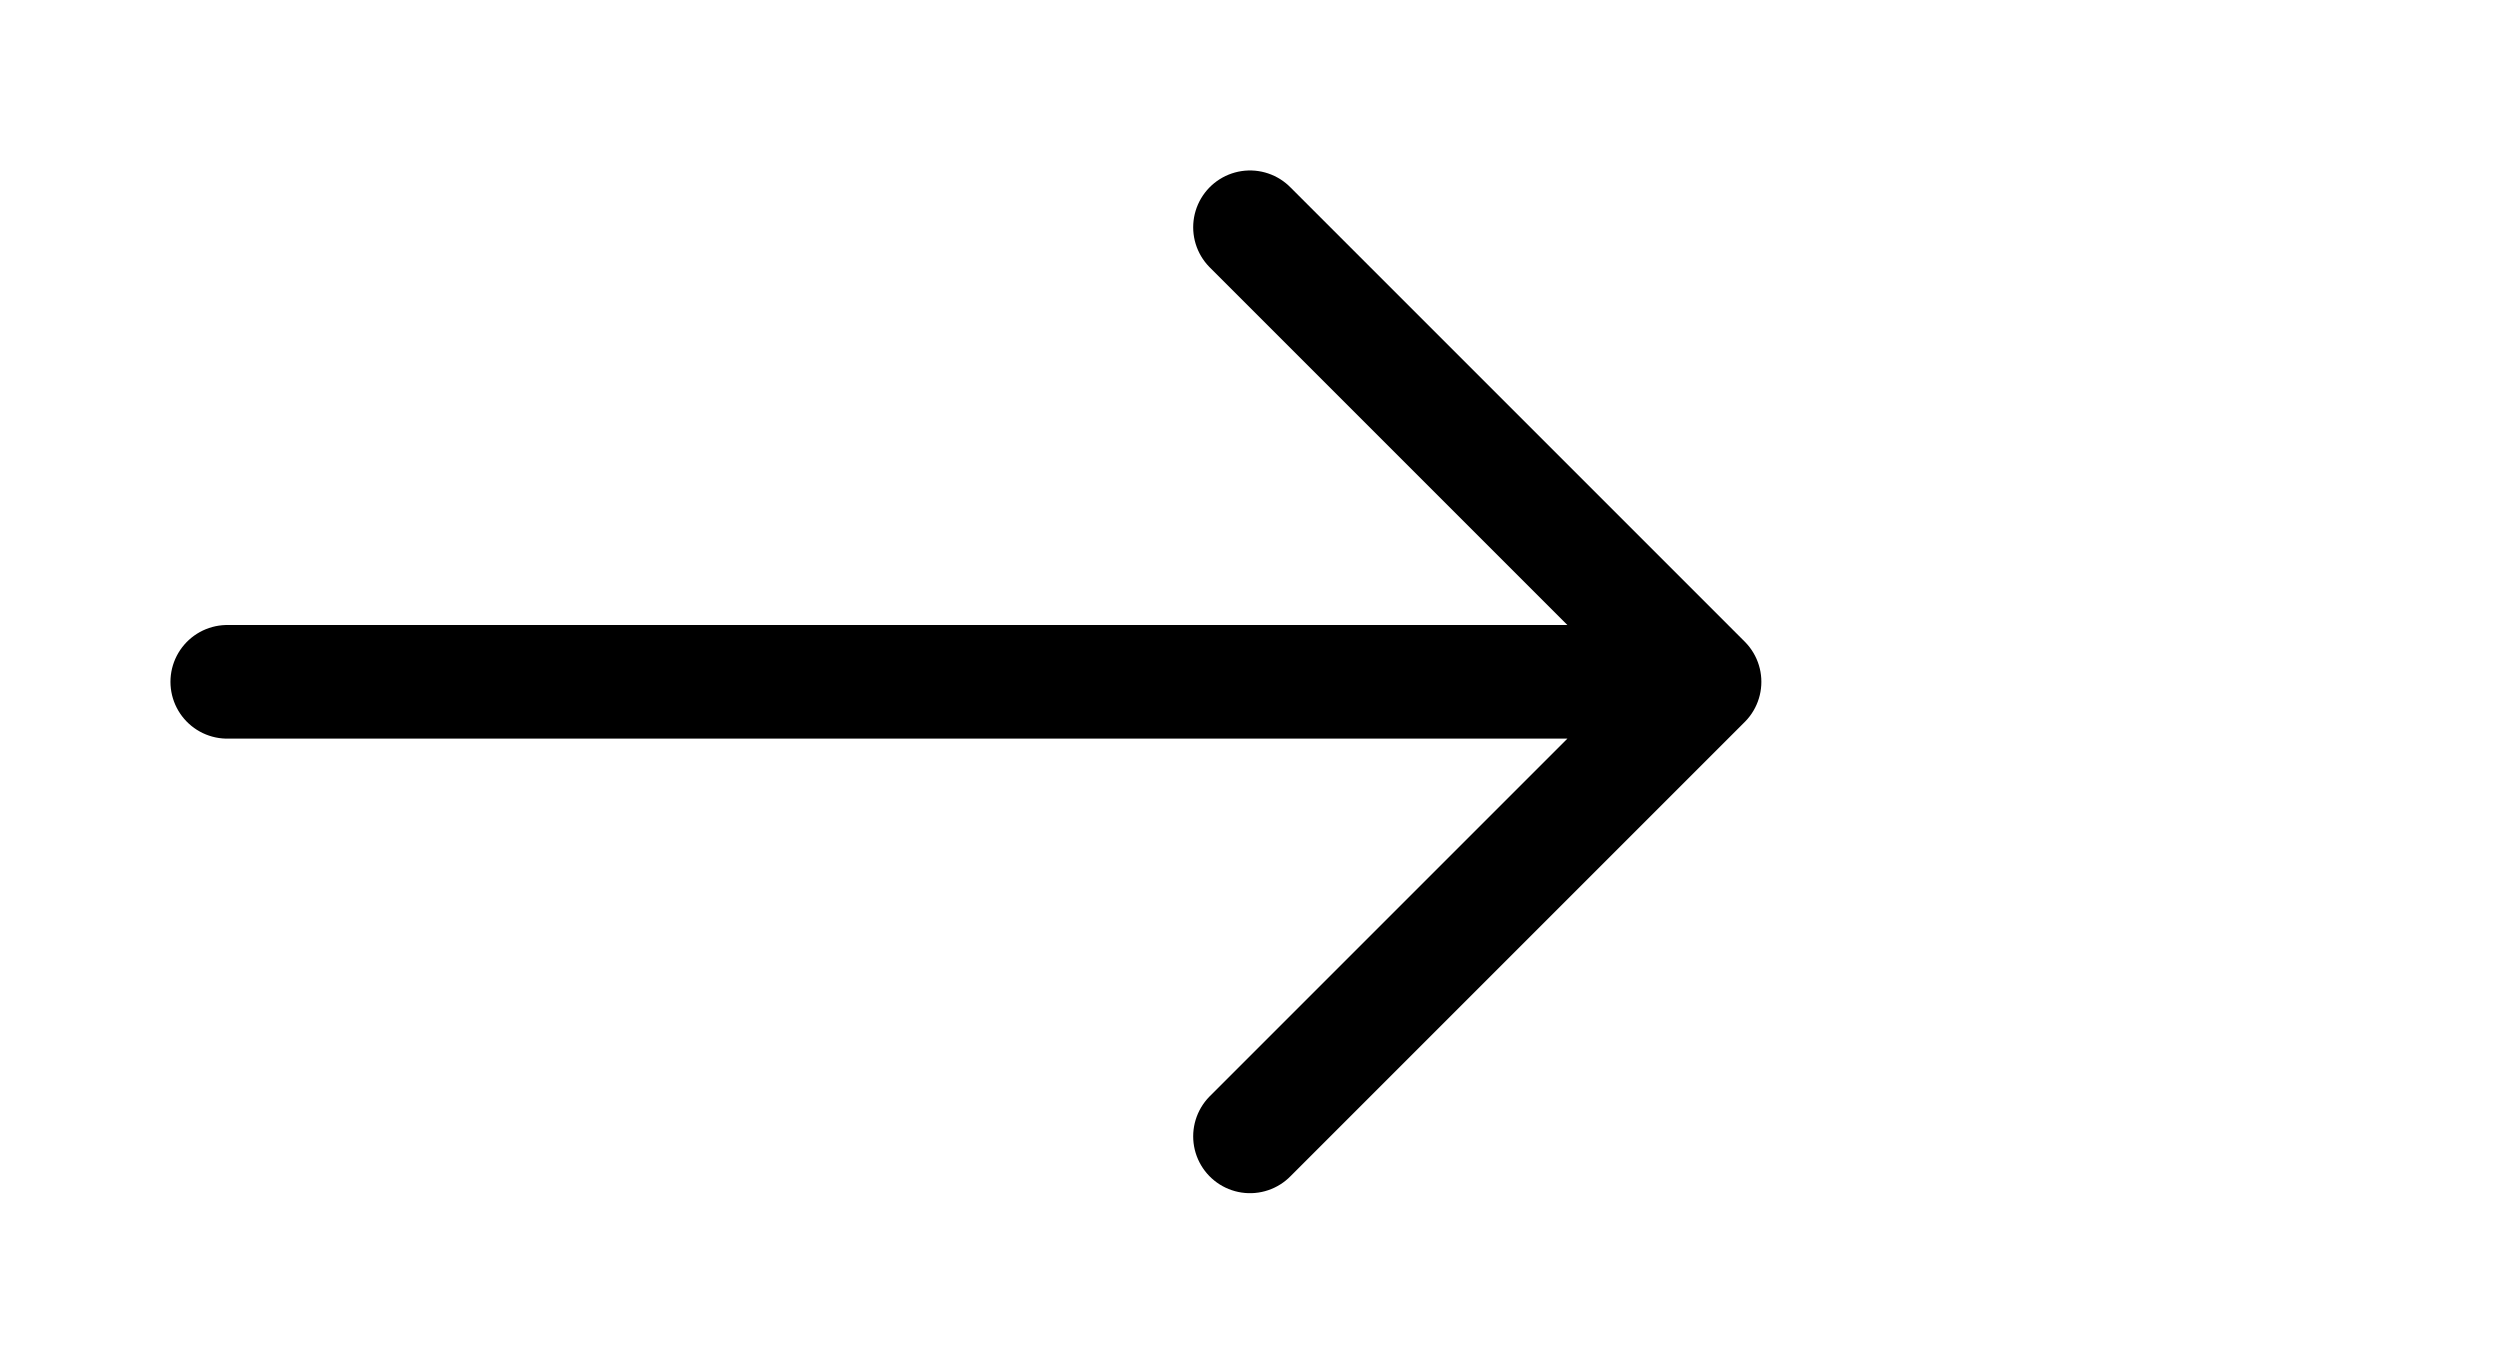
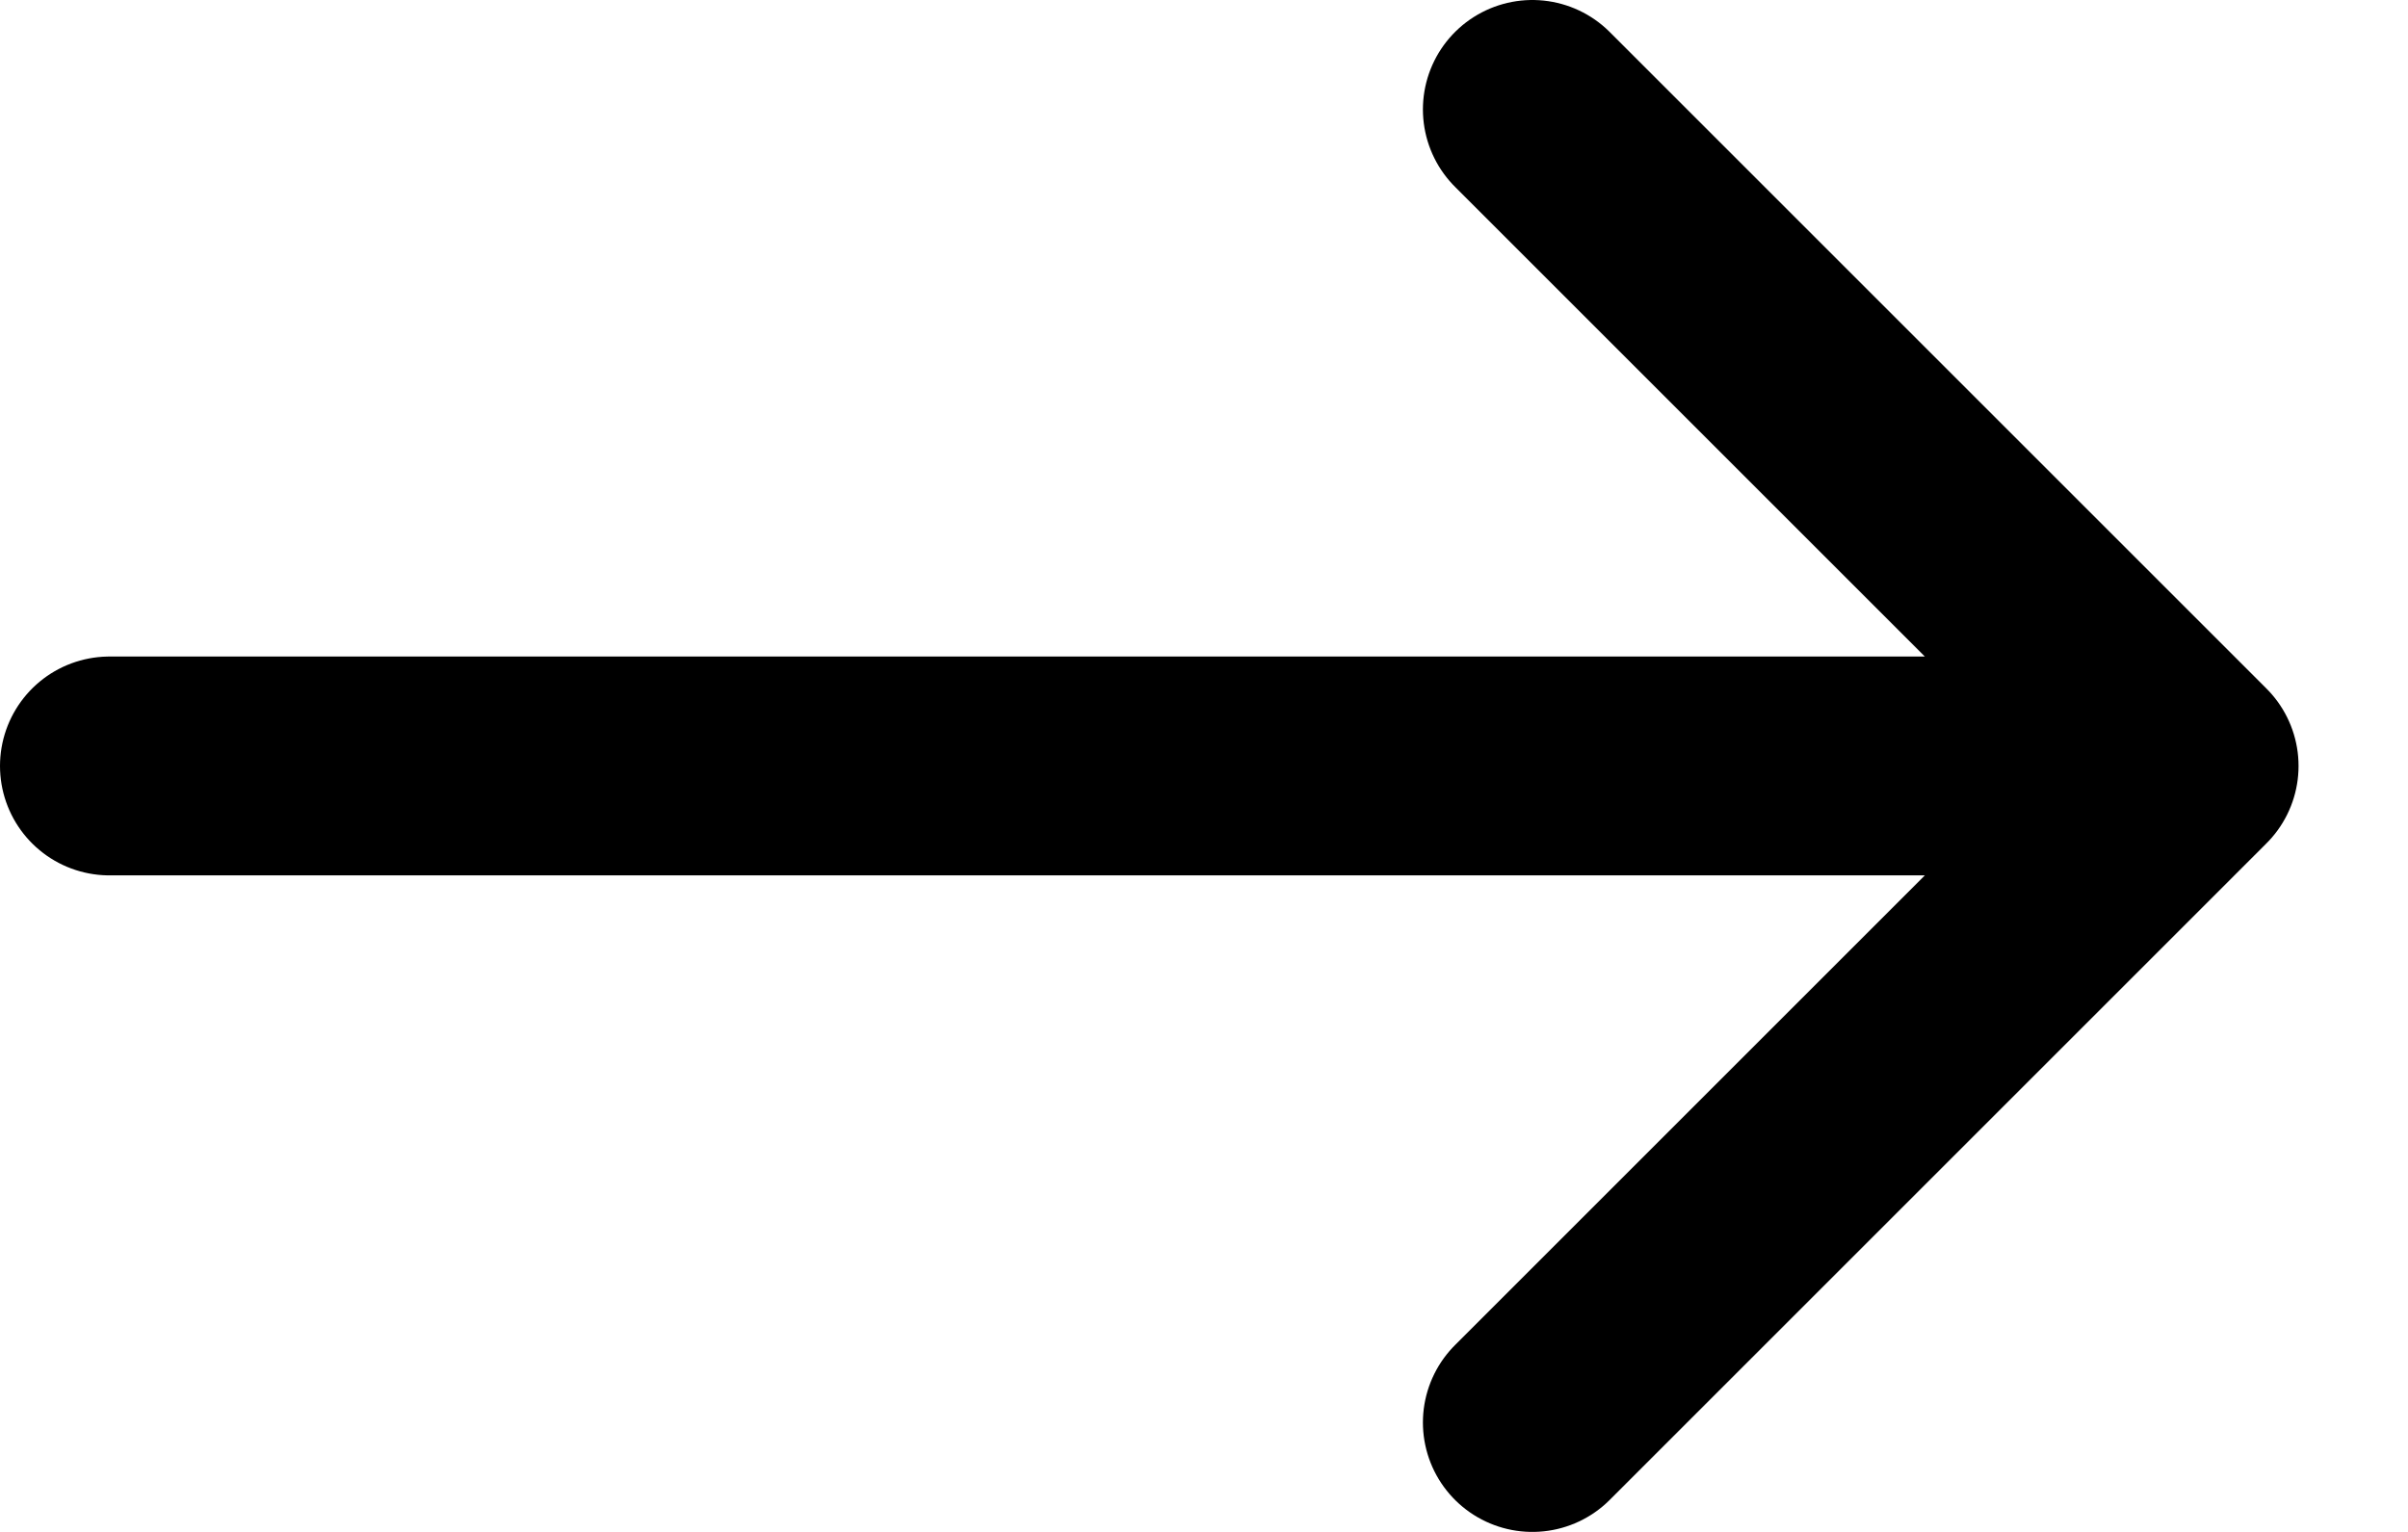
- <svg xmlns="http://www.w3.org/2000/svg" viewBox="0 0 44 24" fill="none">
-   <path class="c-icon__arrow" d="M4 12H30M30 12L22 4M30 12L22 20" stroke="currentColor" stroke-width="2" stroke-linecap="round" stroke-linejoin="round" />
+ <svg xmlns="http://www.w3.org/2000/svg" viewBox="0 0 22 14" fill="none">
+   <path class="c-icon__arrow" d="M1 7H20M20 7L14 1M20 7L14 13" stroke="currentColor" stroke-width="2" stroke-linecap="round" stroke-linejoin="round" />
</svg>
